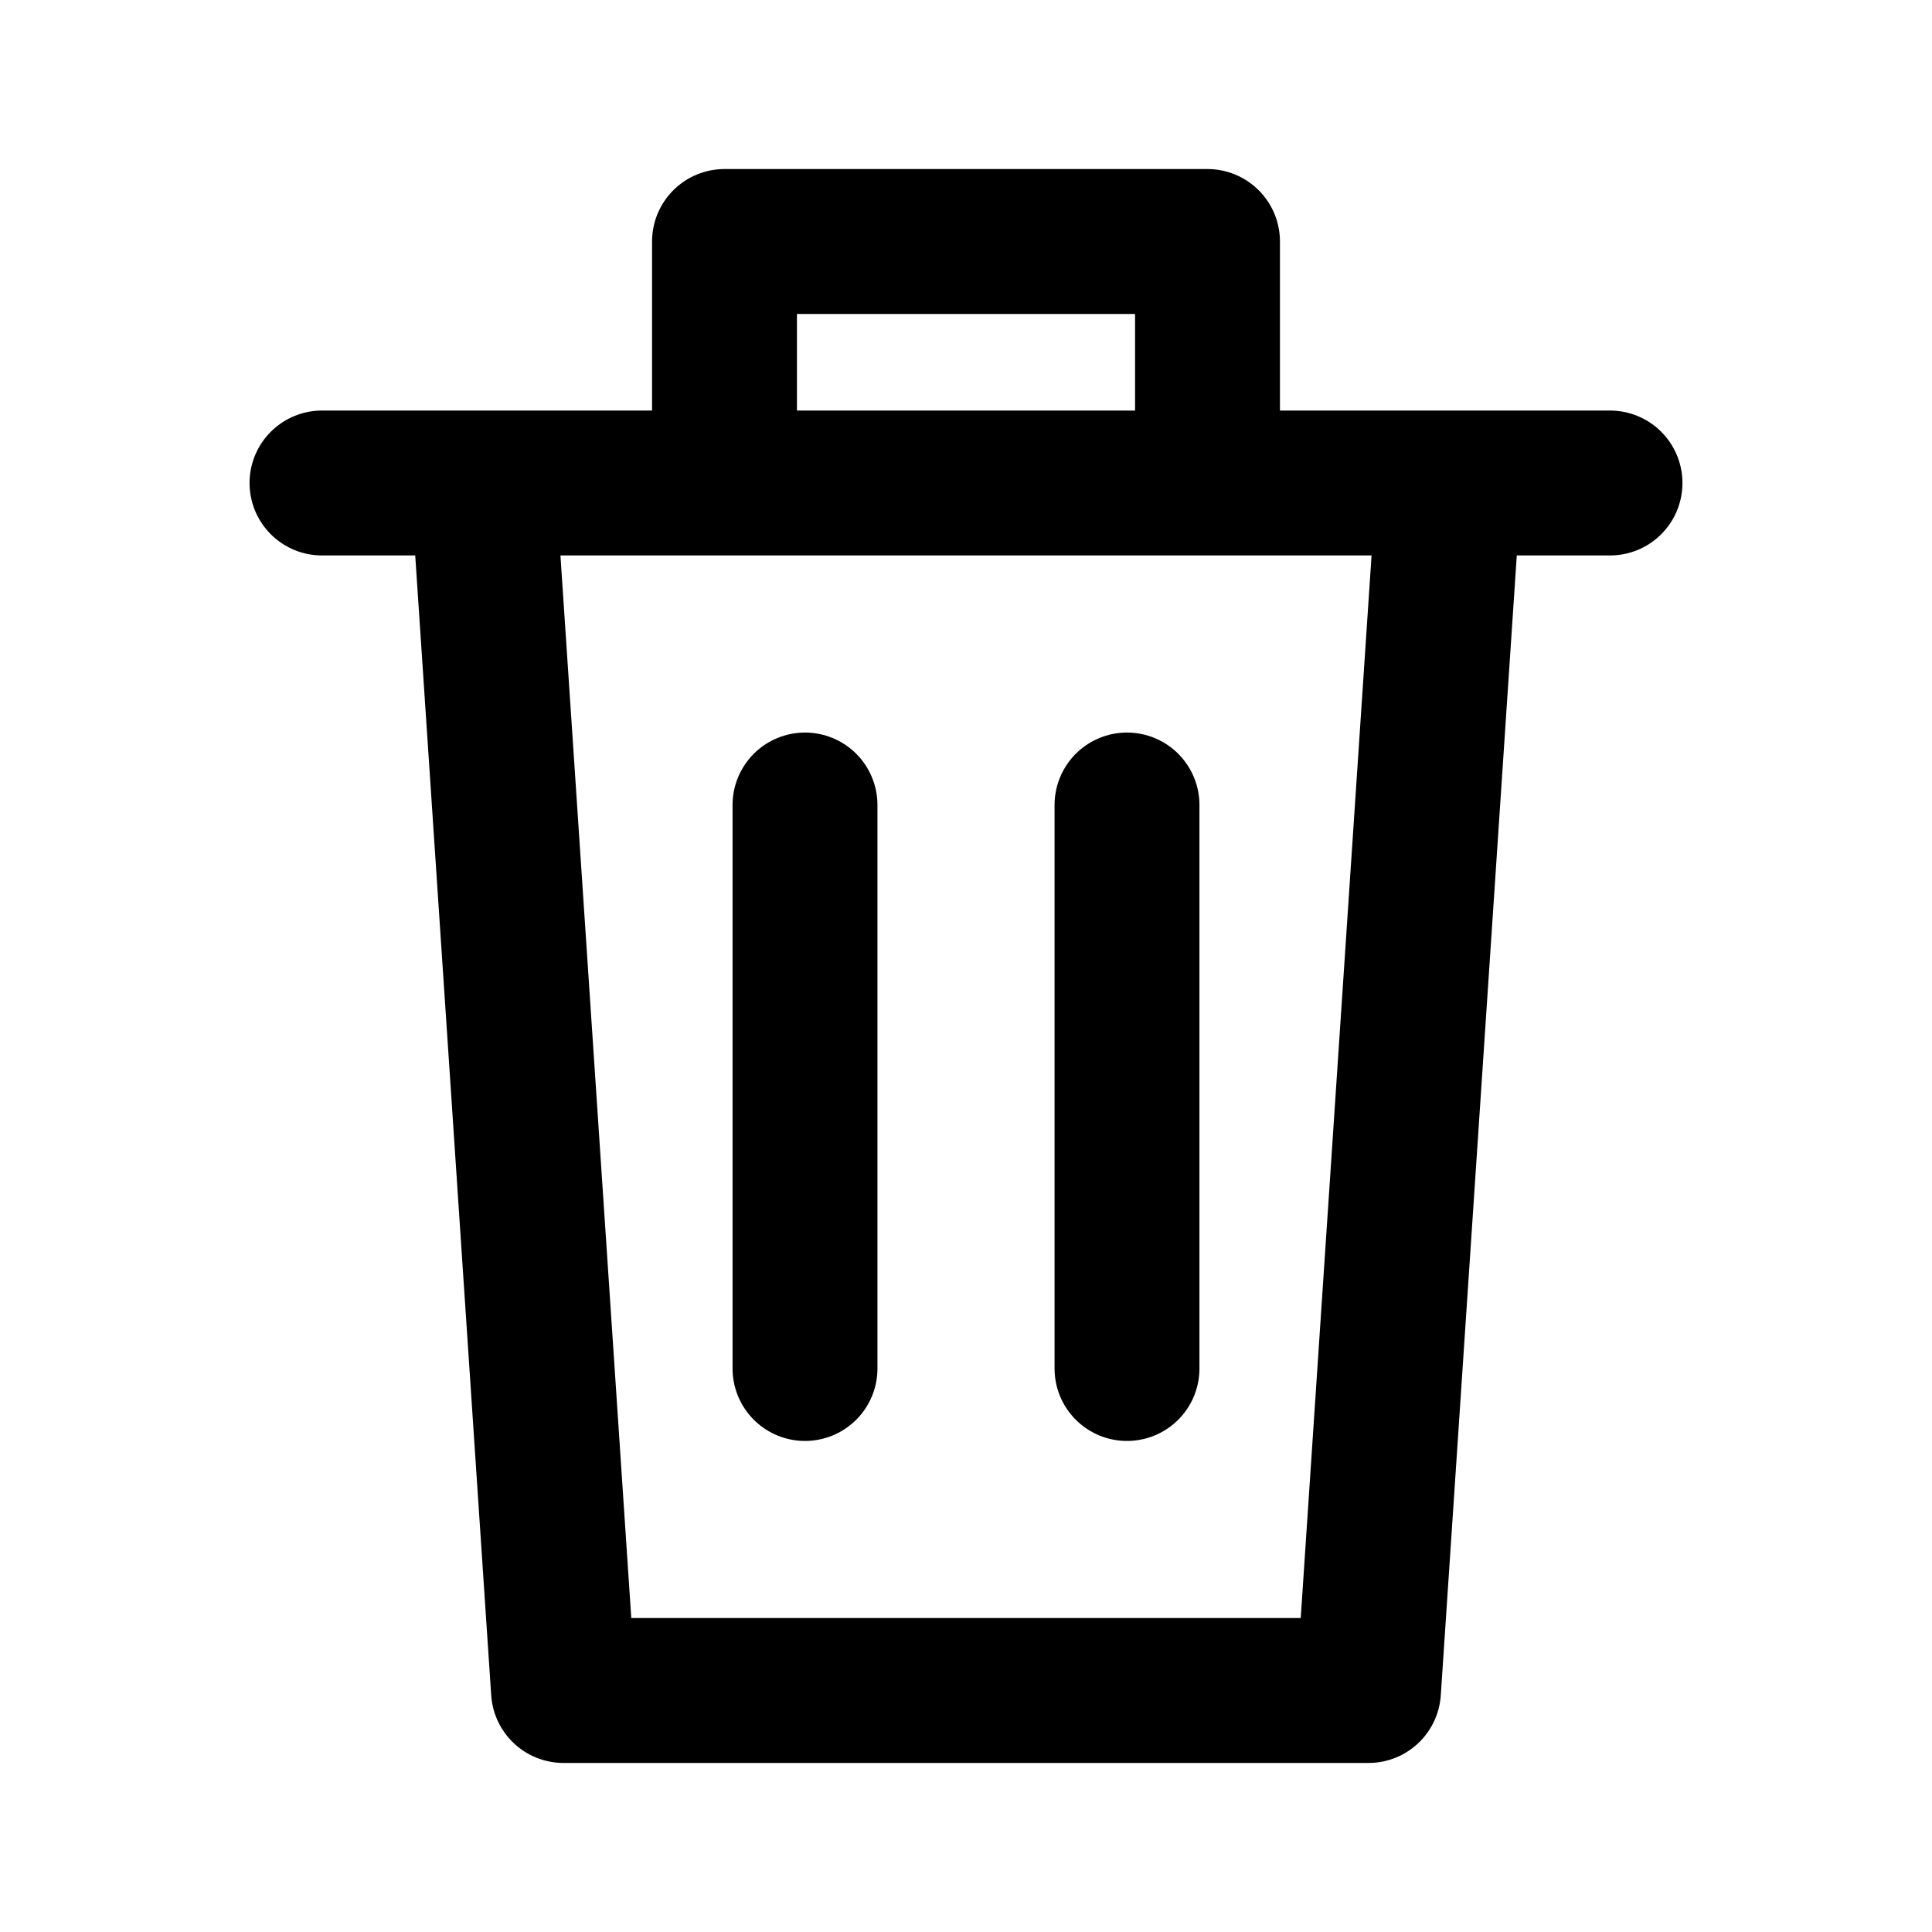
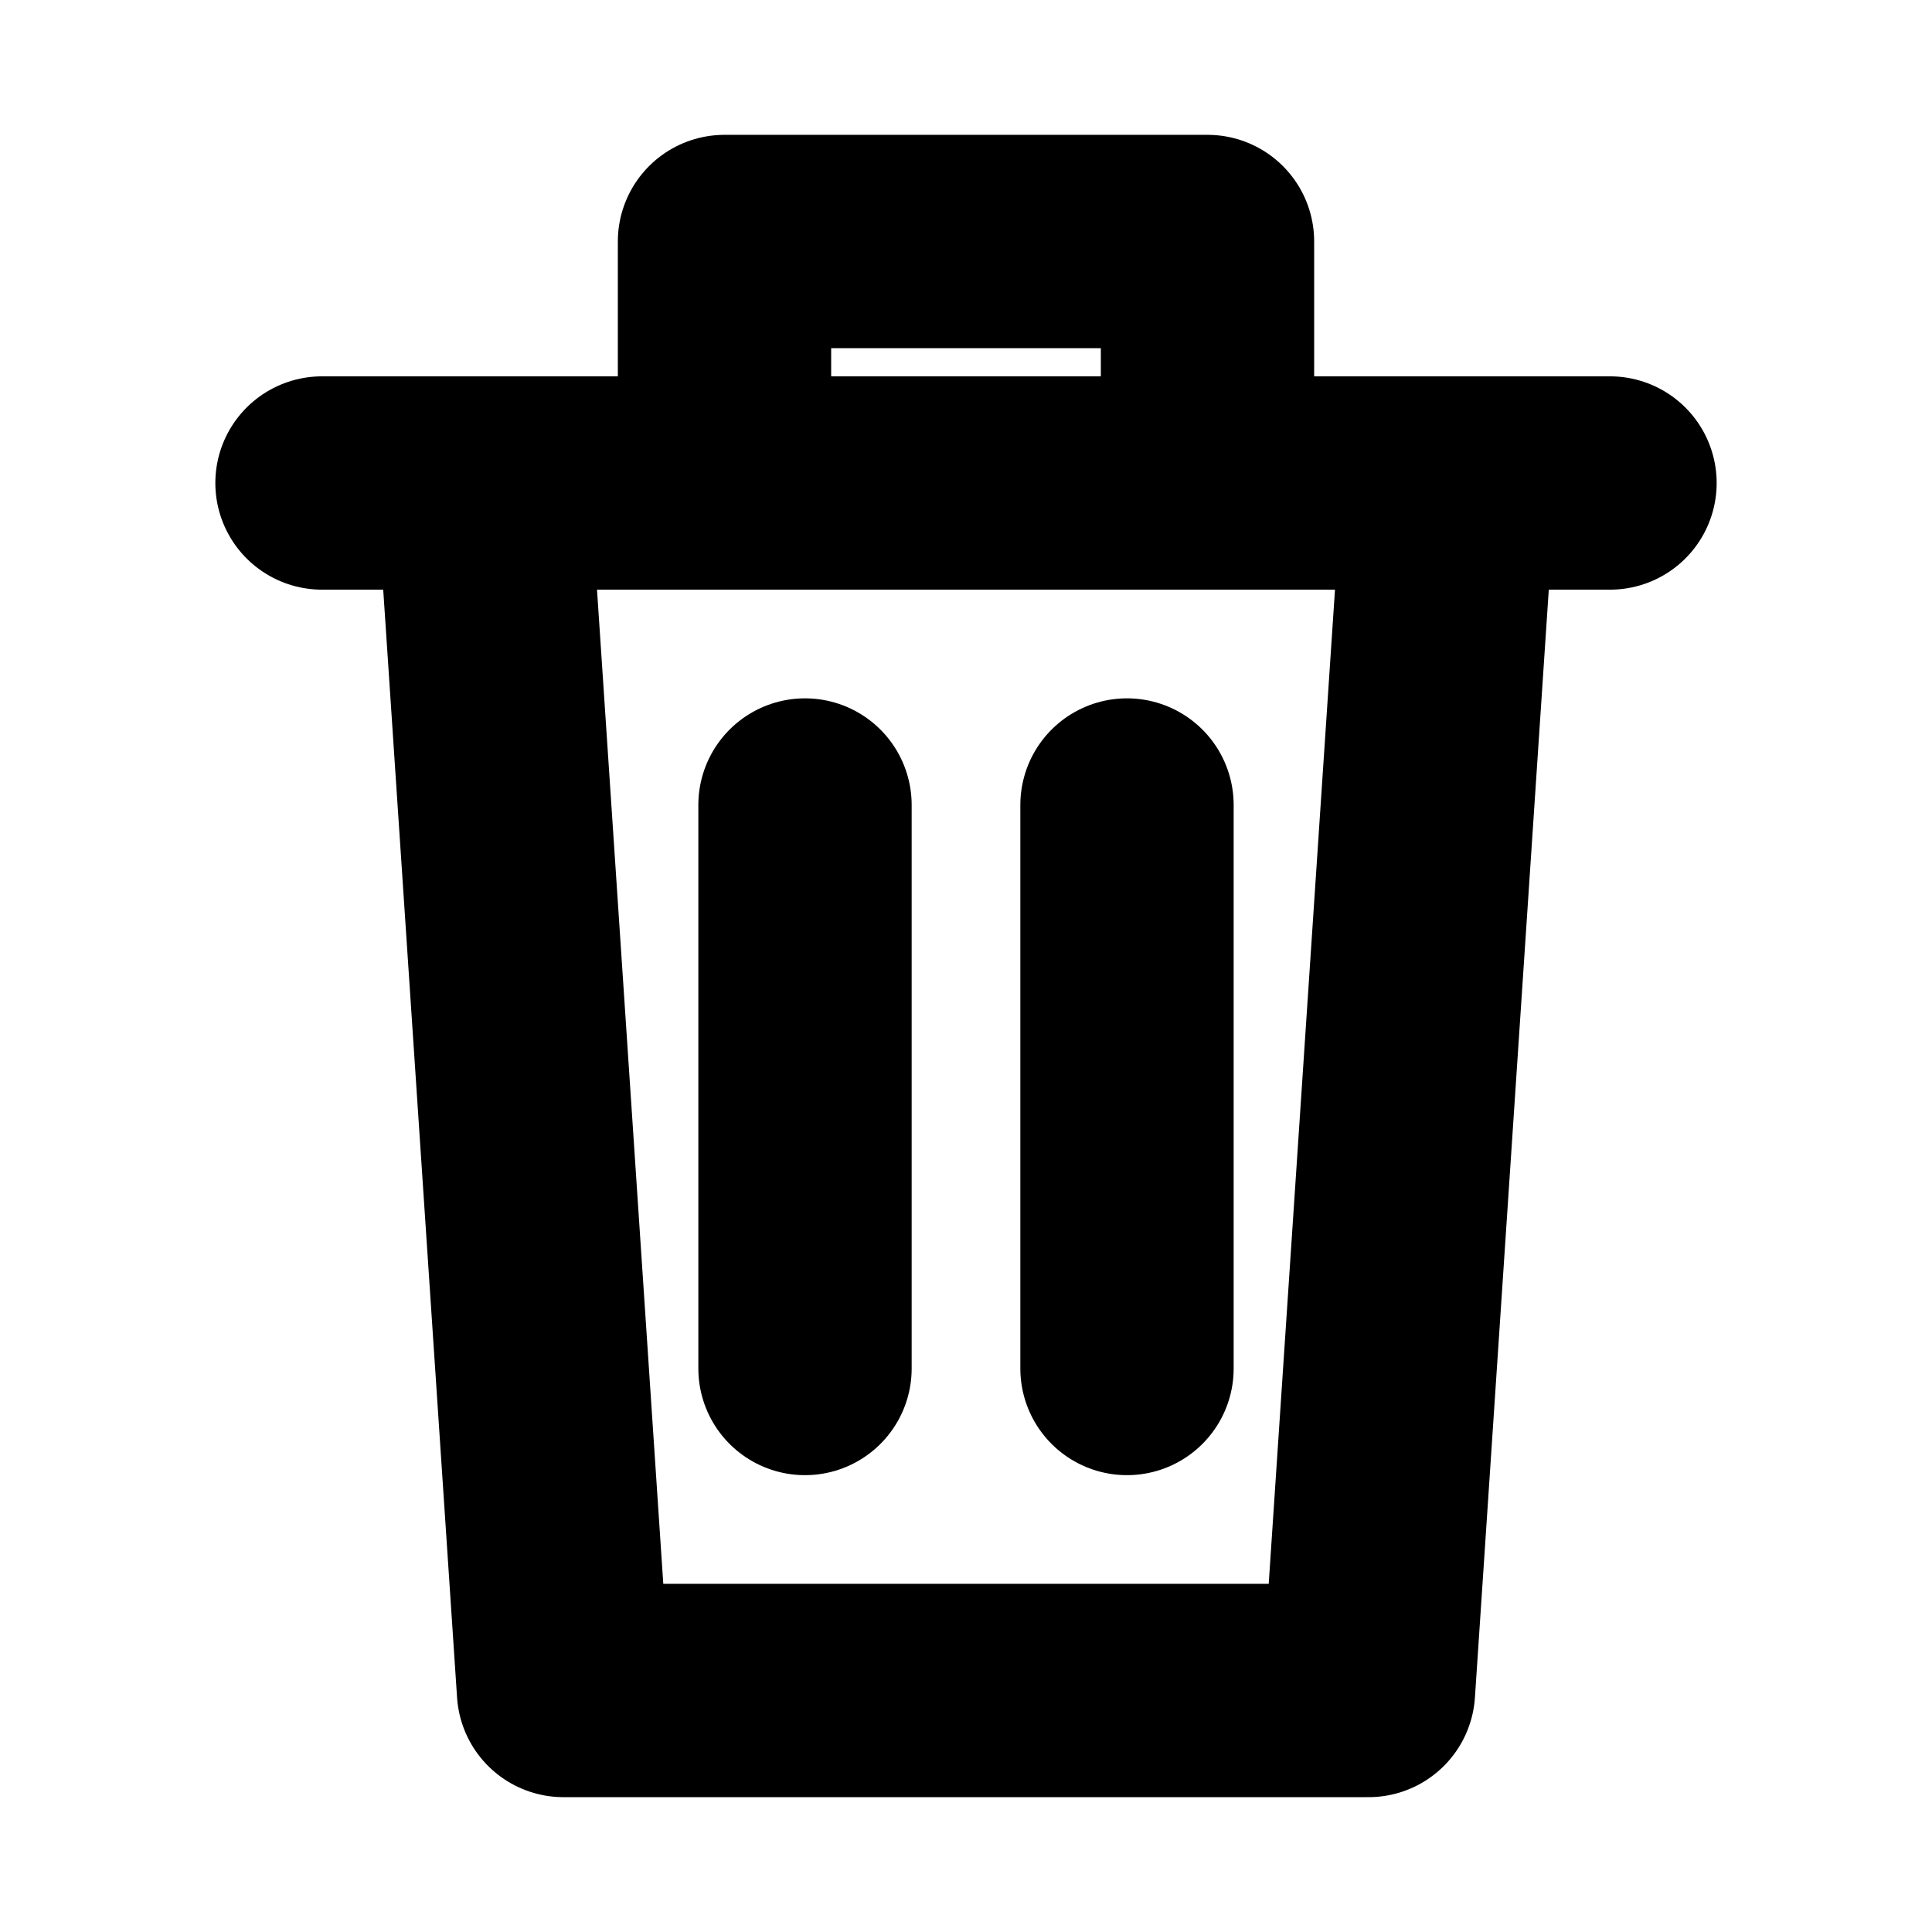
- <svg xmlns="http://www.w3.org/2000/svg" viewBox="0 0 24 24" fill="none" stroke="currentColor" stroke-width="1.8" stroke-linecap="round" stroke-linejoin="round">
-   <path d="M4 6h16M9 6V3h6v3M6 6l1 15h10l1-15M10 10v7m4-7v7" />
+ <svg xmlns="http://www.w3.org/2000/svg" viewBox="0 0 24 24">
+   <g fill="none" stroke="currentColor" stroke-width="2.65" stroke-linecap="round" stroke-linejoin="round">
+     <path d="M4 6h16M9 6V3h6v3M6 6l1 15h10l1-15M10 10v7m4-7v7" />
+   </g>
</svg>
